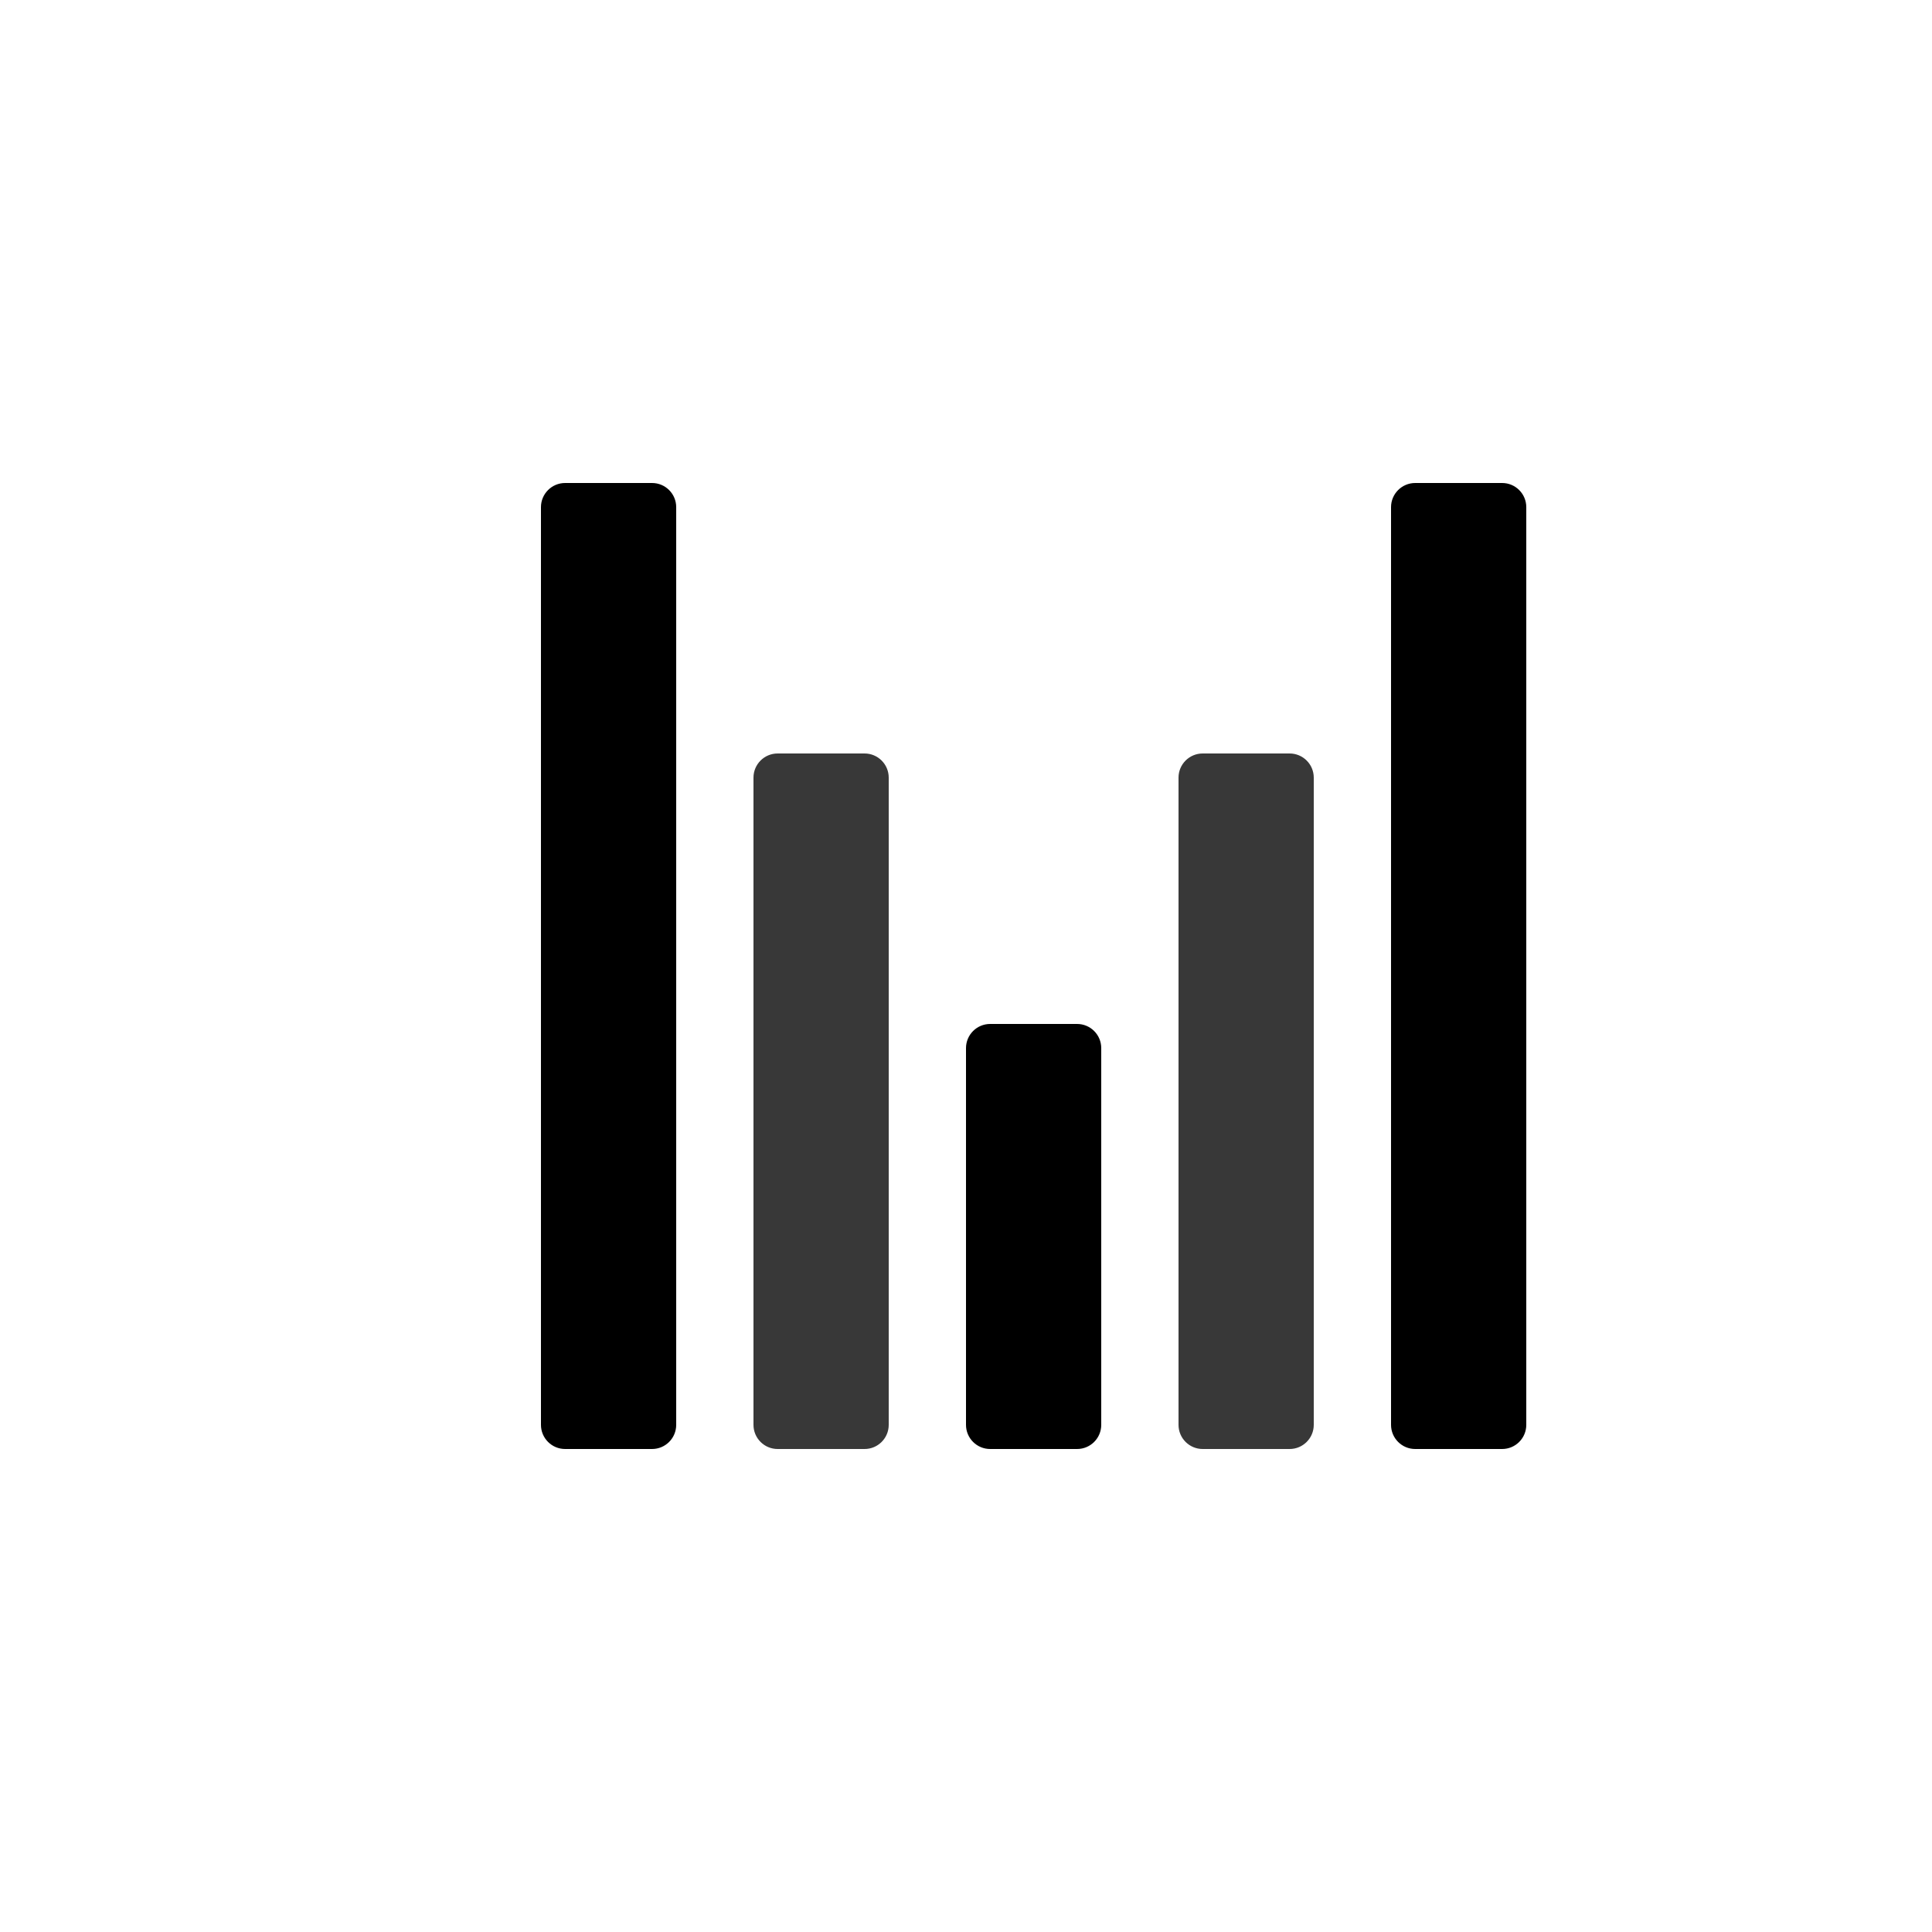
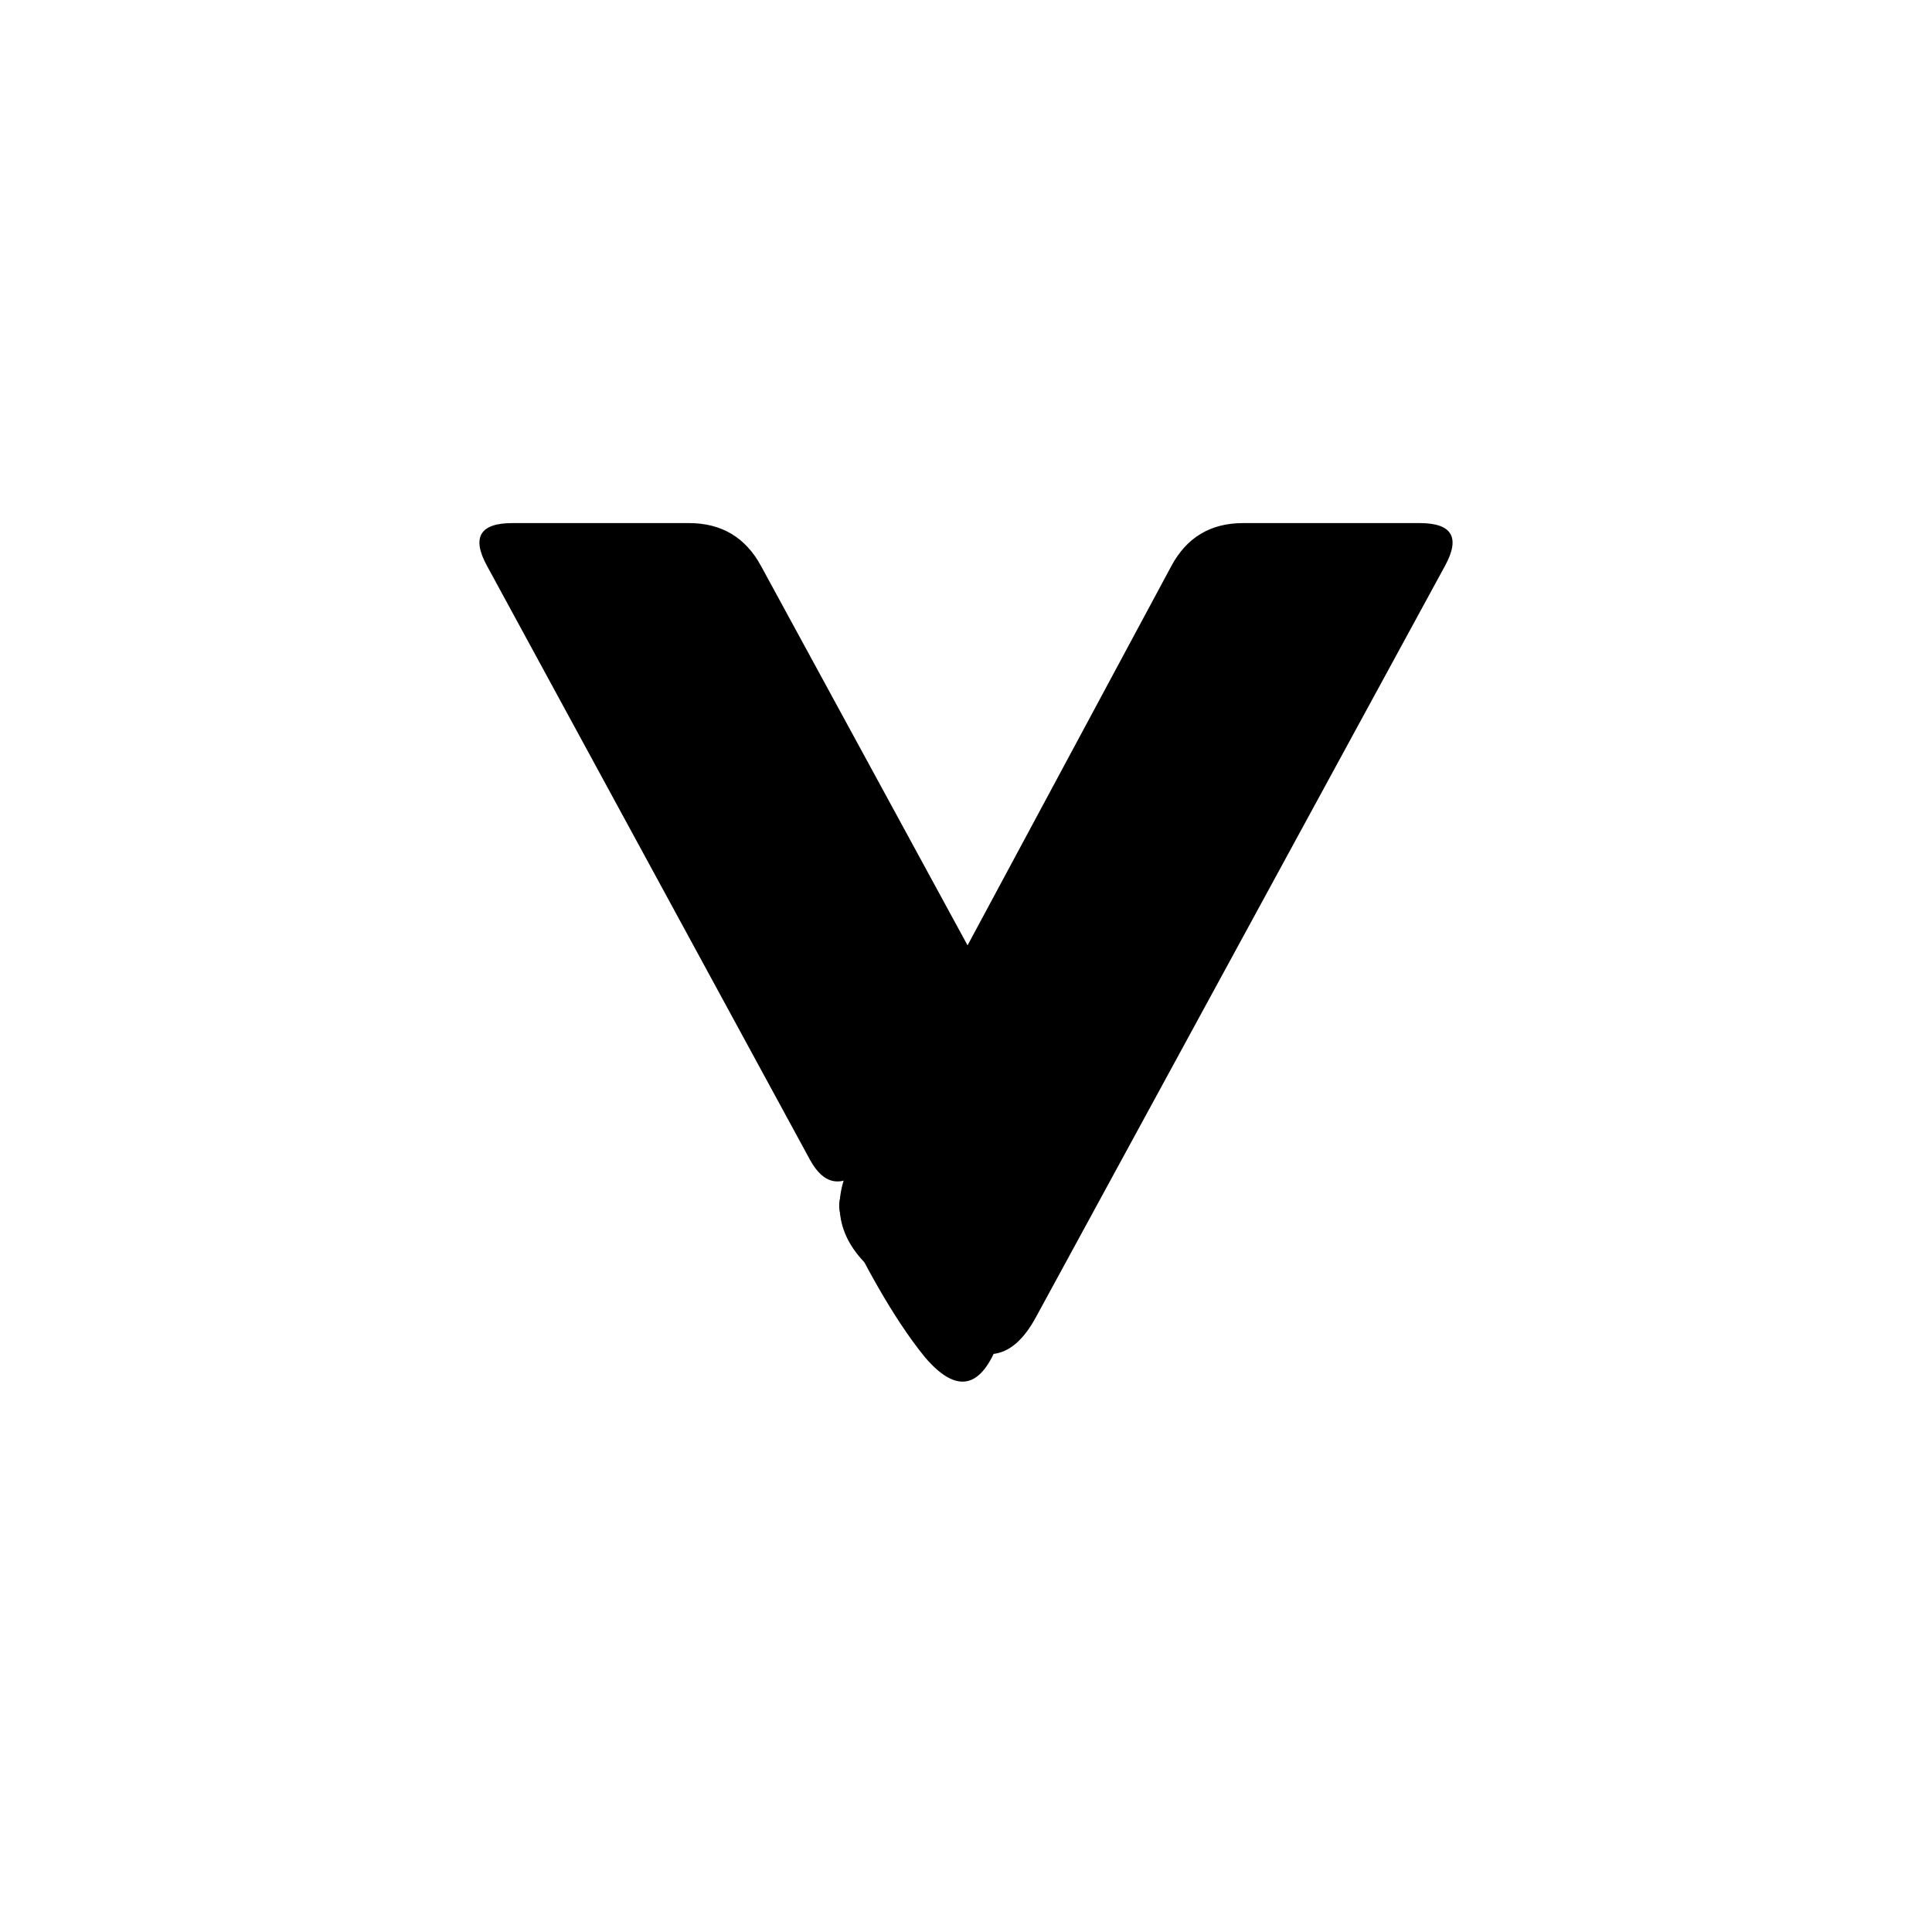
<svg xmlns="http://www.w3.org/2000/svg" viewBox="0 0 200 200" fill="currentColor" stroke="none" aria-hidden="true">
  <g>
-     <rect x="56" y="50" width="14" height="100" rx="2.5" />
-     <rect x="78" y="78" width="14" height="72" rx="2.5" opacity="0.78" />
-     <rect x="100" y="106" width="14" height="44" rx="2.5" />
-     <rect x="122" y="78" width="14" height="72" rx="2.5" opacity="0.78" />
-     <rect x="144" y="50" width="14" height="100" rx="2.5" />
+     <path d="M 121.26 58.59 Q 123.64 54.15 128.68 54.15 L 146.96 54.15 Q 152.00 54.15 149.59 58.57 L 107.23 136.37 Q 103.62 143.02 97.90 138.07 L 90.44 131.58 Q 84.72 126.63 88.29 119.96 Z" />
+     <path d="M 50.41 58.57 Q 48.00 54.15 53.04 54.15 L 71.32 54.15 Q 76.36 54.15 78.77 58.57 L 103.10 103.26 Q 105.36 107.41 101.76 110.48 L 89.33 121.08 Q 85.98 123.95 83.86 120.08 Z" />
+     <path d="M 88.65 121.59 L 102.52 110.01 Q 105.36 107.41 106.15 111.35 C 107.41 120.01 106.30 131.99 102.99 139.87 Q 100.32 145.85 95.75 140.50 C 92.28 136.24 89.28 130.41 87.32 126.47 Q 85.98 123.95 88.65 121.59 Z" />
  </g>
</svg>
